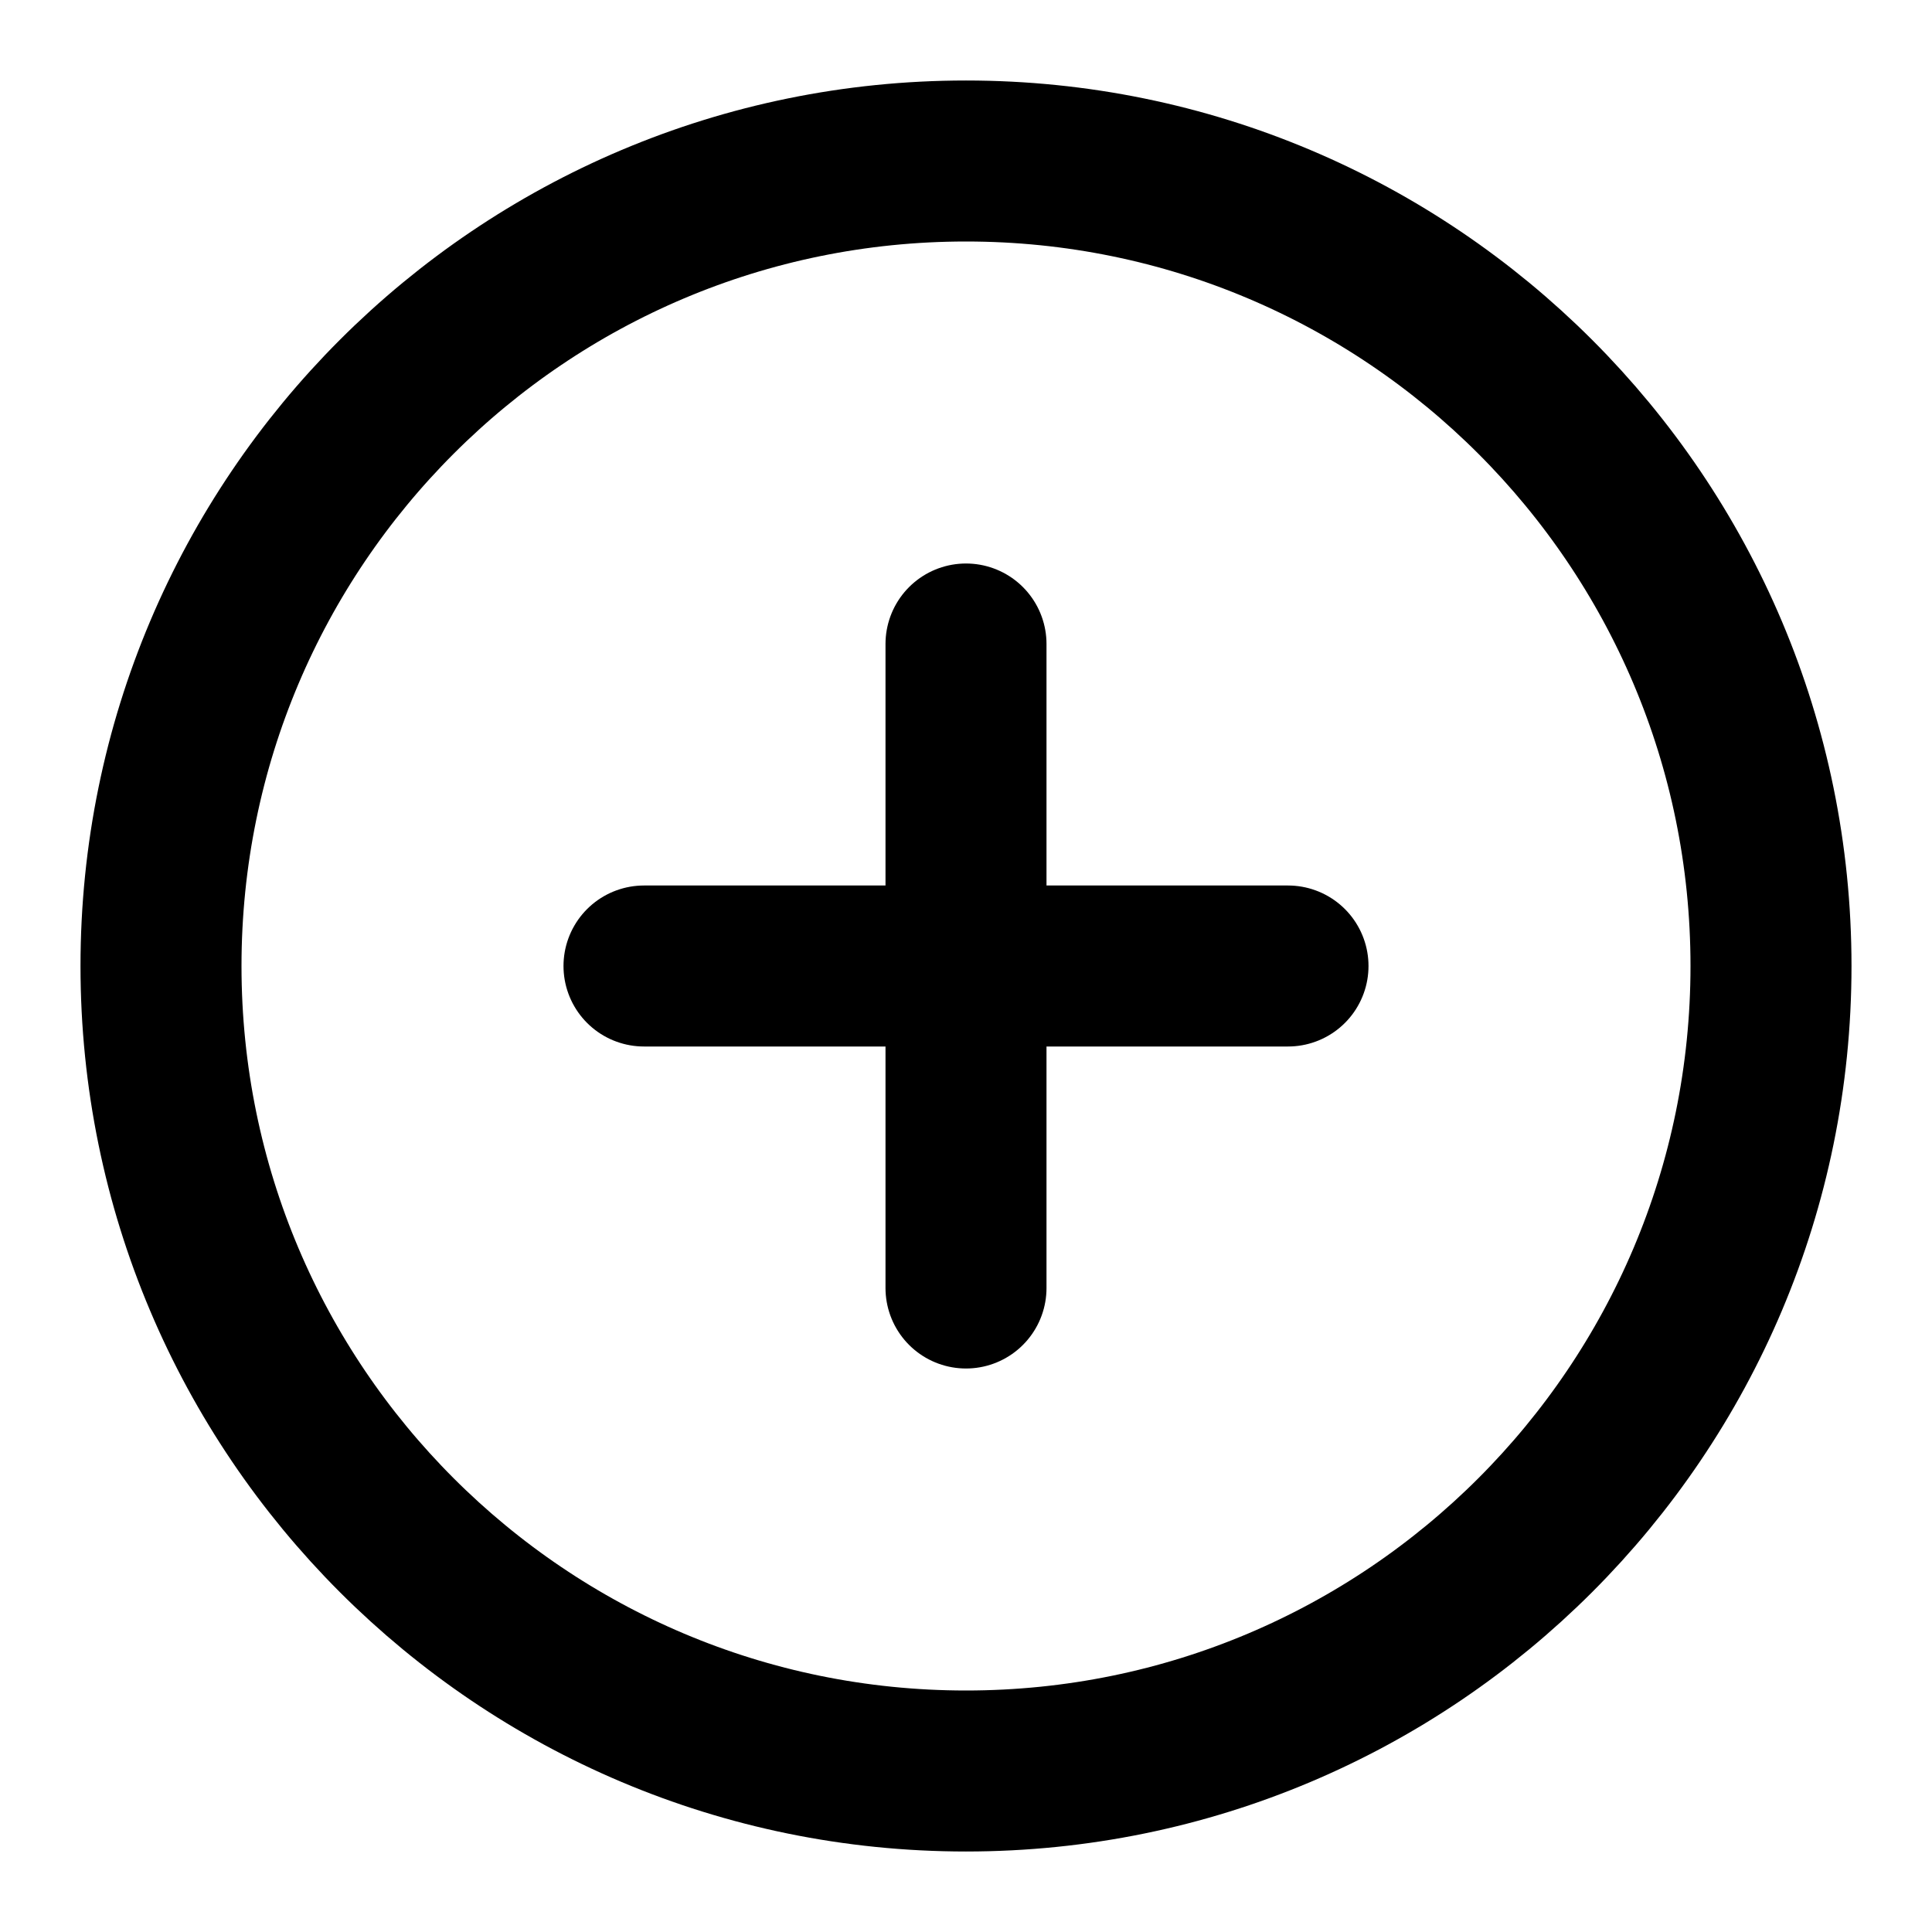
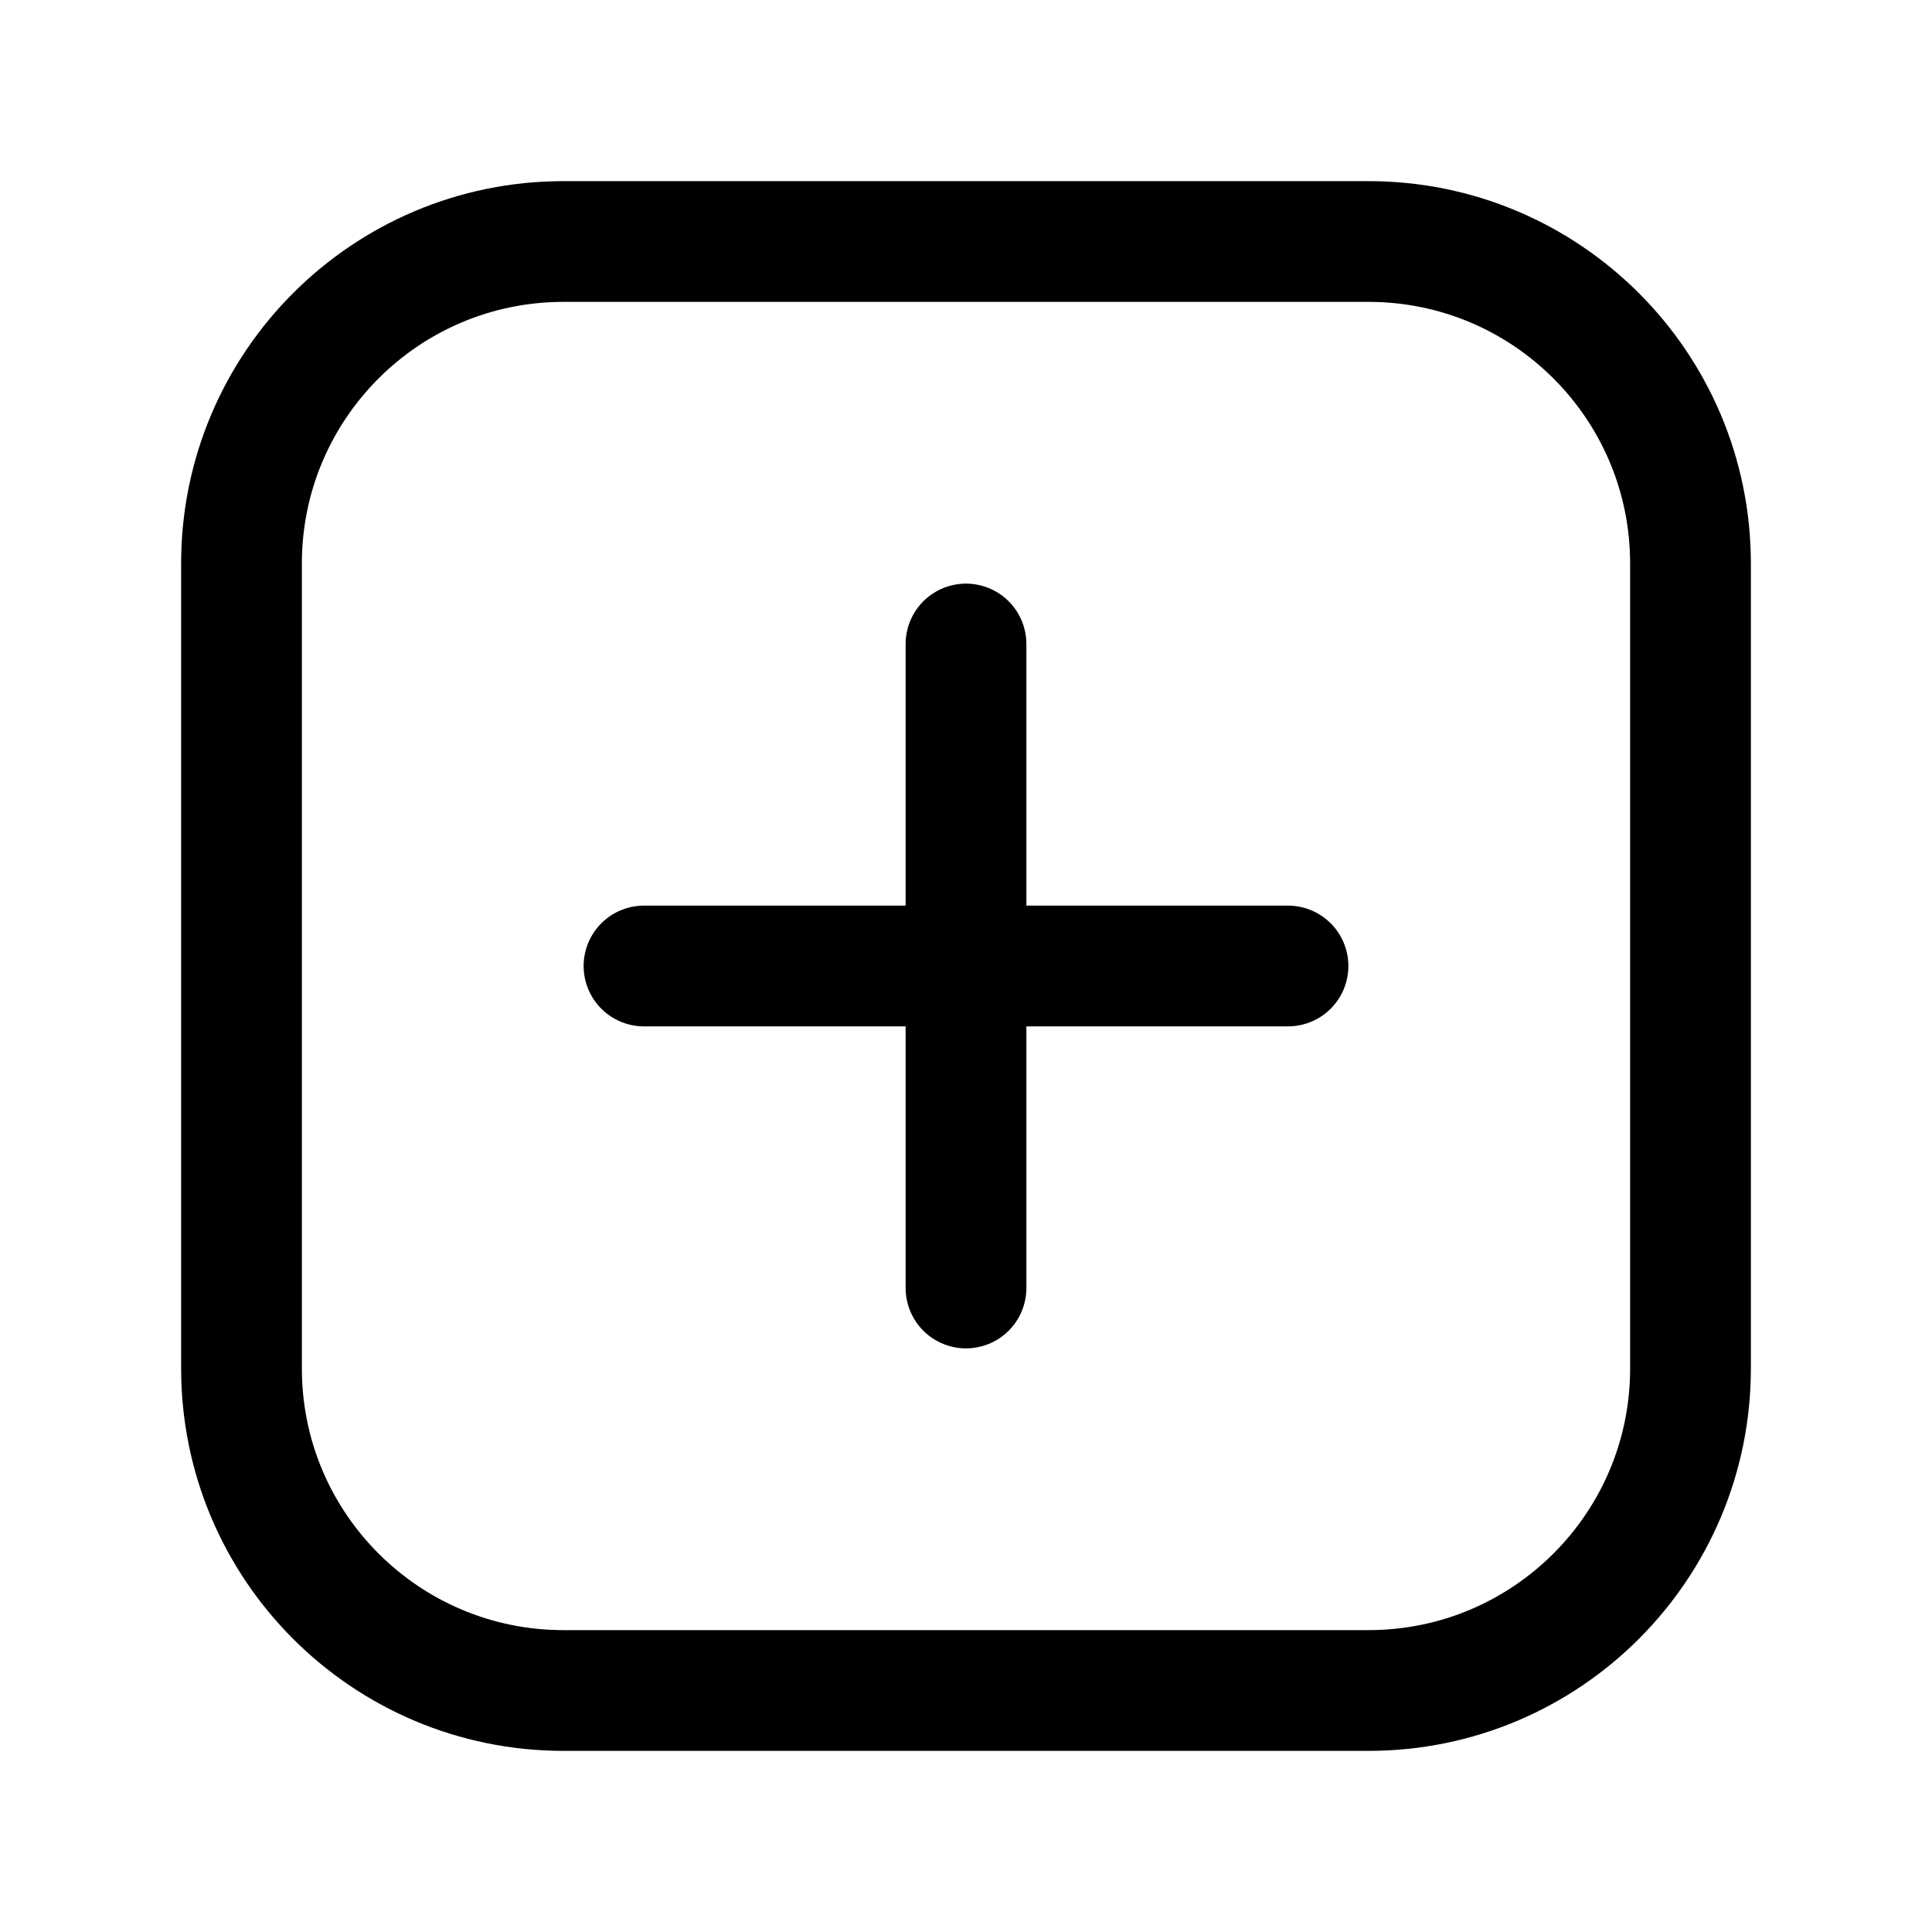
- <svg xmlns="http://www.w3.org/2000/svg" width="24" height="24" viewBox="0 0 24 24" fill="none" stroke="currentColor" stroke-width="2" stroke-linecap="round" stroke-linejoin="round" class="lucide lucide-circle-plus-icon lucide-circle-plus">
-   <circle cx="12" cy="12" r="10" />
-   <path d="M8 12h8" />
-   <path d="M12 8v8" />
+ <svg xmlns="http://www.w3.org/2000/svg" width="24" height="24" viewBox="0 0 24 24" fill="none" stroke="currentColor" stroke-width="2" stroke-linecap="round" stroke-linejoin="round" class="lucide lucide-square-plus-icon lucide-square-plus" version="1.1" id="svg8">
+   <defs id="defs12" />
+   <rect width="18" height="18" x="3" y="3" rx="4" id="rect2" style="stroke-width:1.5;stroke-dasharray:none" />
+   <path d="M8 12h8" id="path4" style="stroke-width:1.5;stroke-dasharray:none" />
+   <path d="M12 8v8" id="path6" style="stroke-width:1.5;stroke-dasharray:none" />
</svg>
